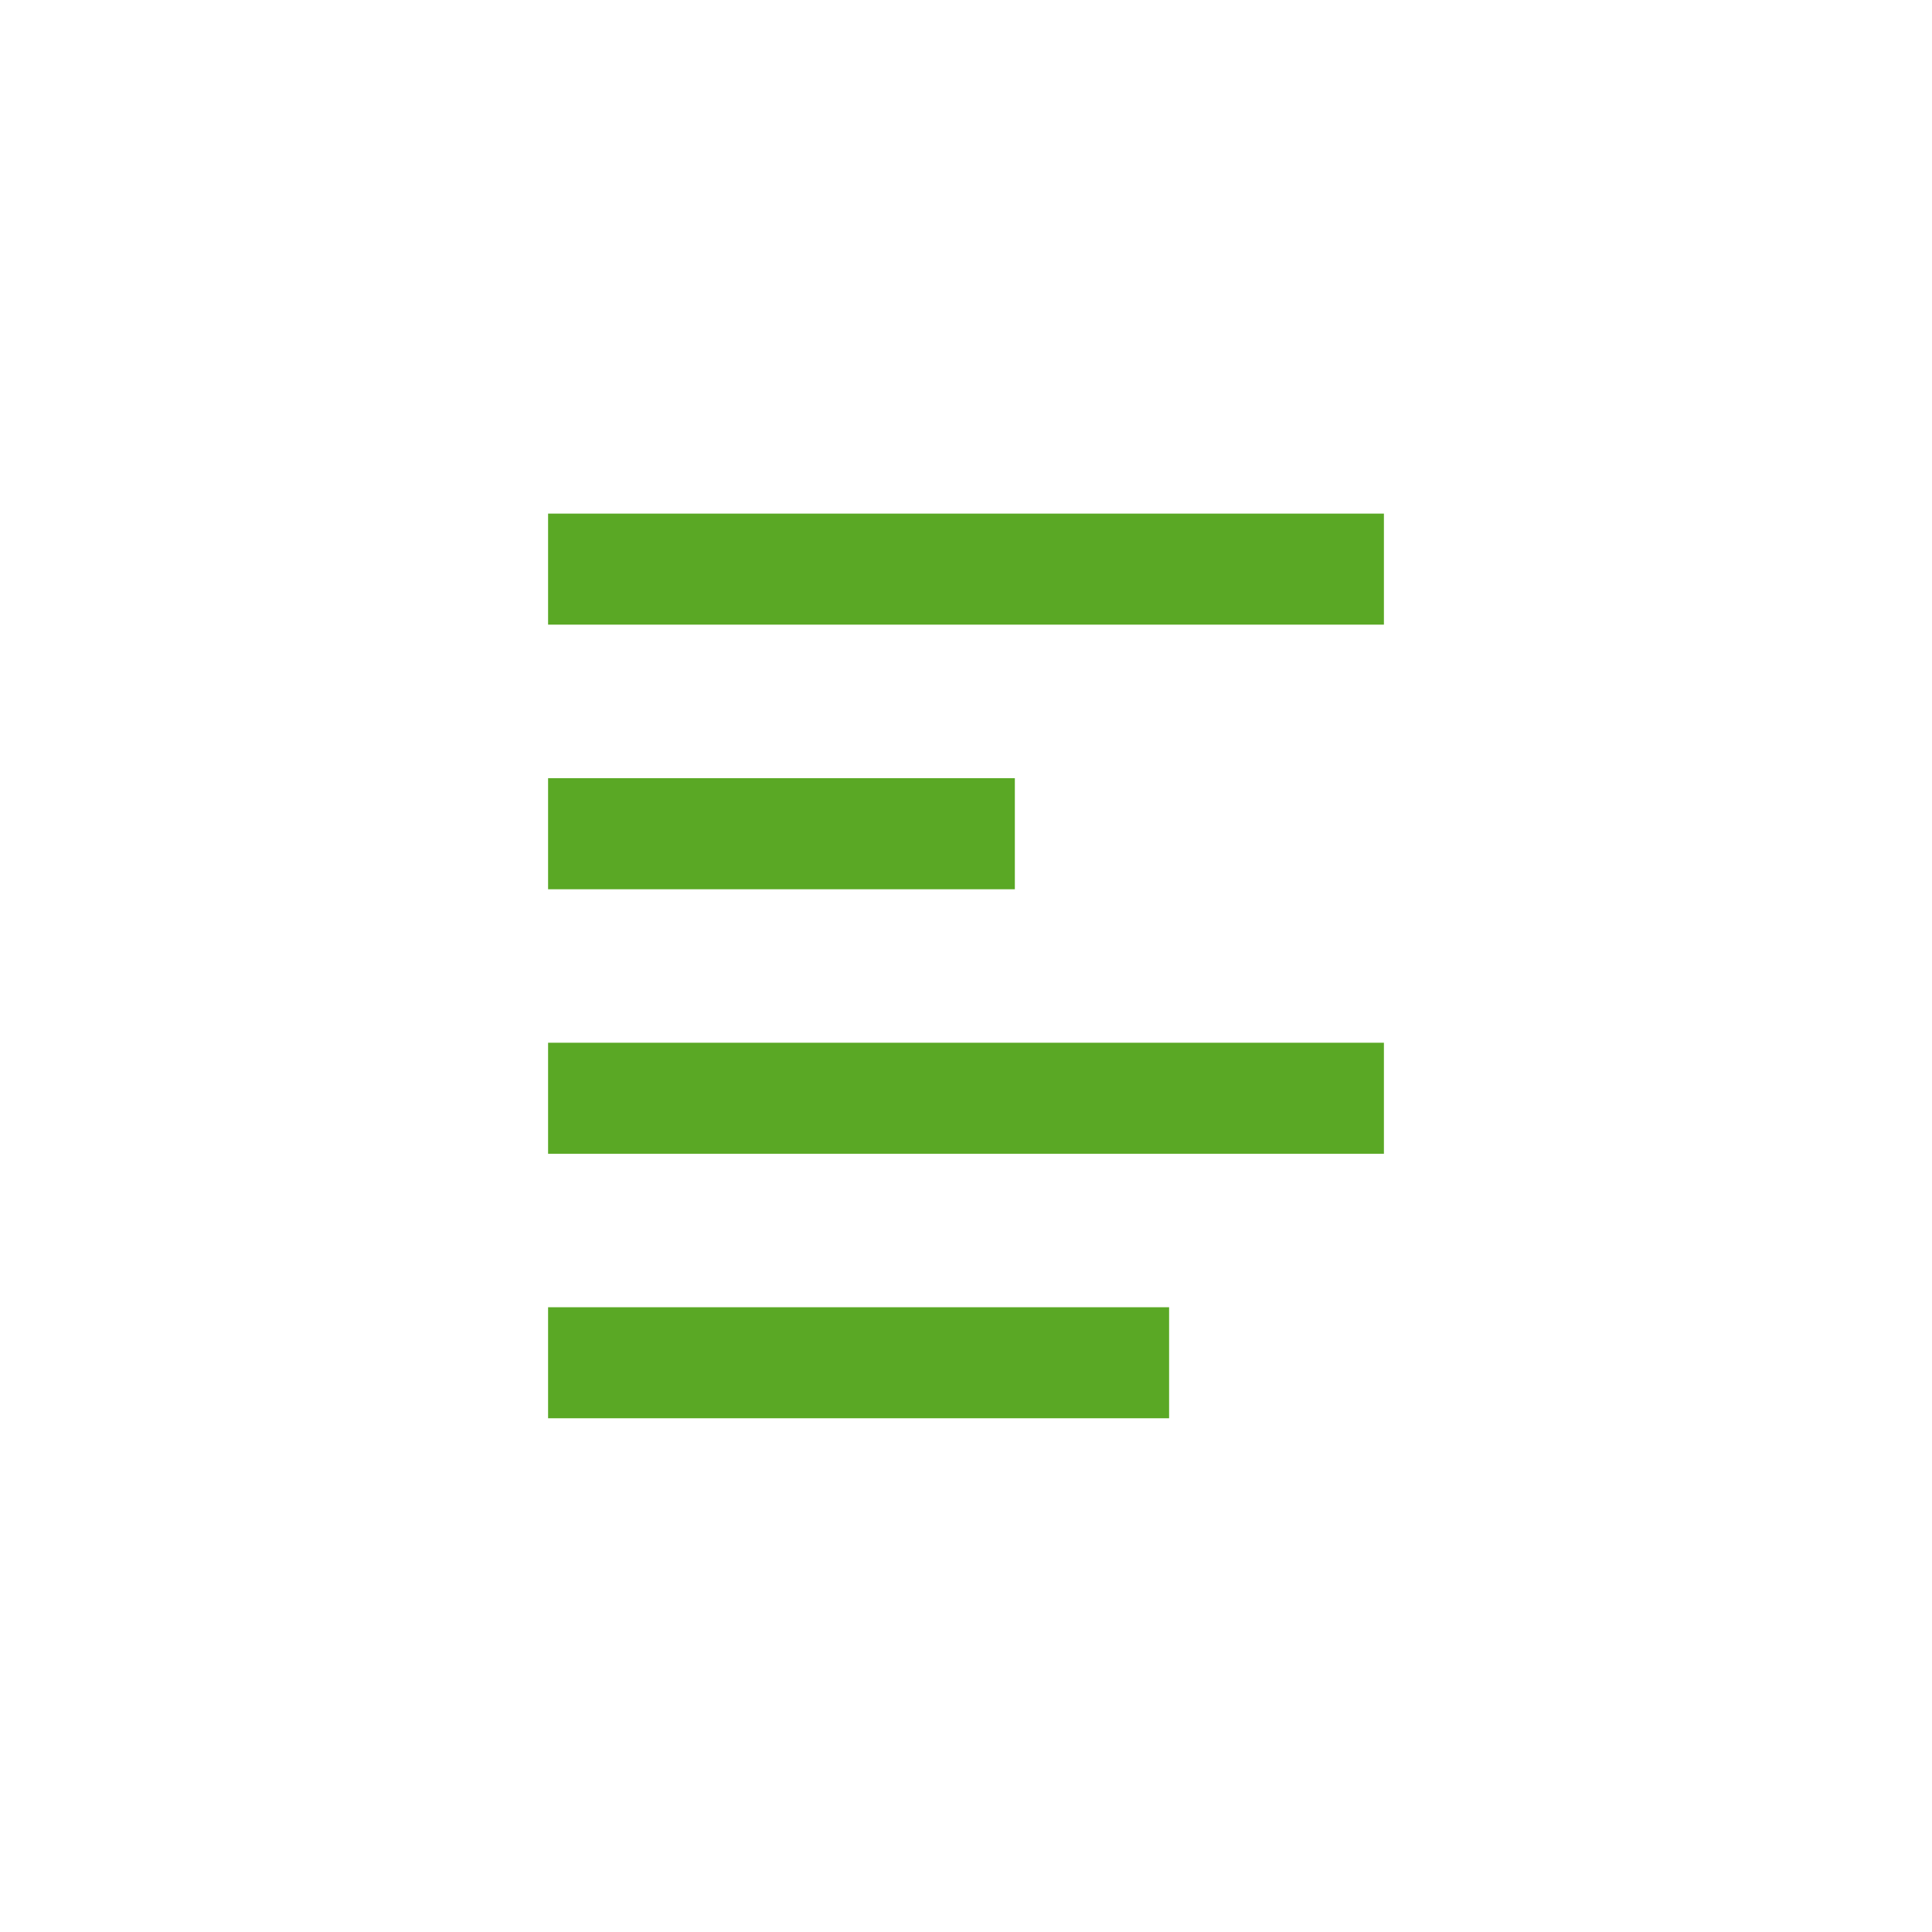
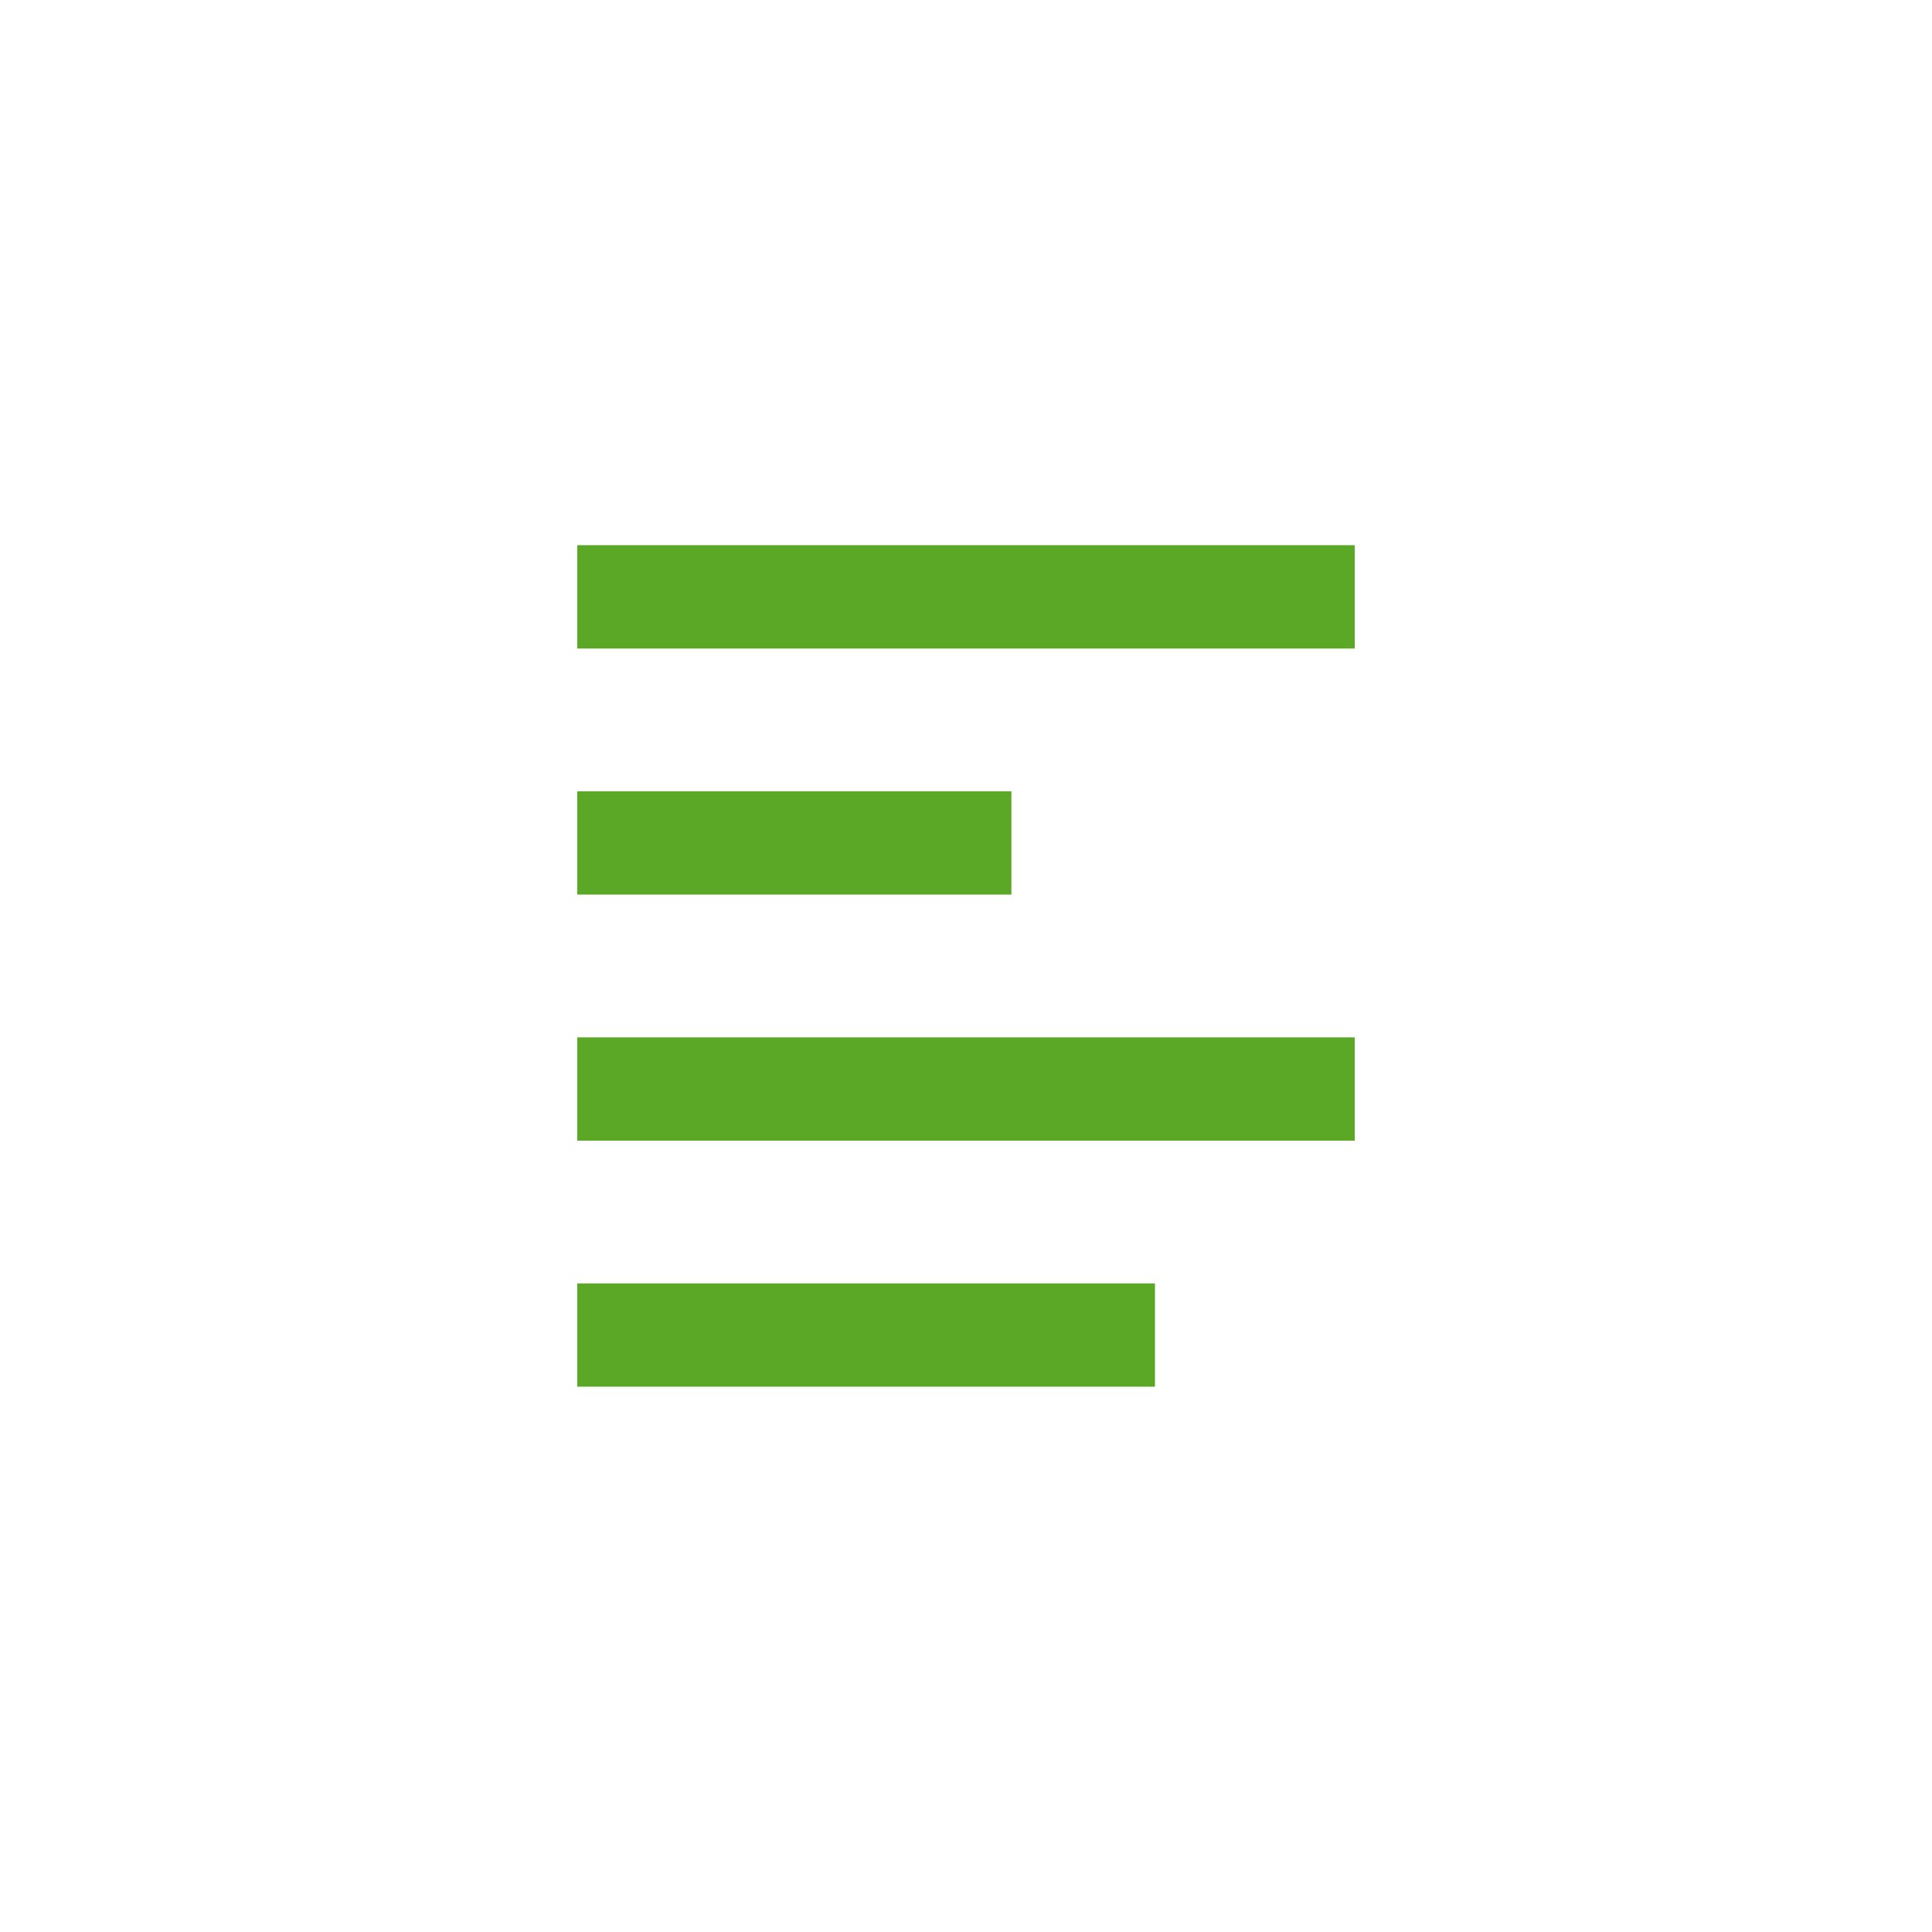
<svg xmlns="http://www.w3.org/2000/svg" viewBox="0 0 32 32" version="1.1" id="svg1">
  <defs id="defs1" />
-   <path d="M 9.078,17.271 H 22.922 v 1.839 H 9.078 Z m 0,-4.382 H 16.809 V 14.729 H 9.078 Z m 0,-4.382 H 22.922 v 1.839 H 9.078 Z m 0,13.145 H 19.364 v 1.839 H 9.078 Z" id="path1" style="fill:#5aa825;fill-opacity:1;stroke-width:1" />
+   <path d="m 9.561,17.182 h 12.878 v 1.711 H 9.561 Z m 0,-4.076 h 7.191 v 1.711 H 9.561 Z m 0,-4.076 H 22.439 V 10.742 H 9.561 Z m 0,12.227 h 9.569 v 1.711 H 9.561 Z" id="path1" style="fill:#5aa825;fill-opacity:1;stroke-width:1" />
</svg>
